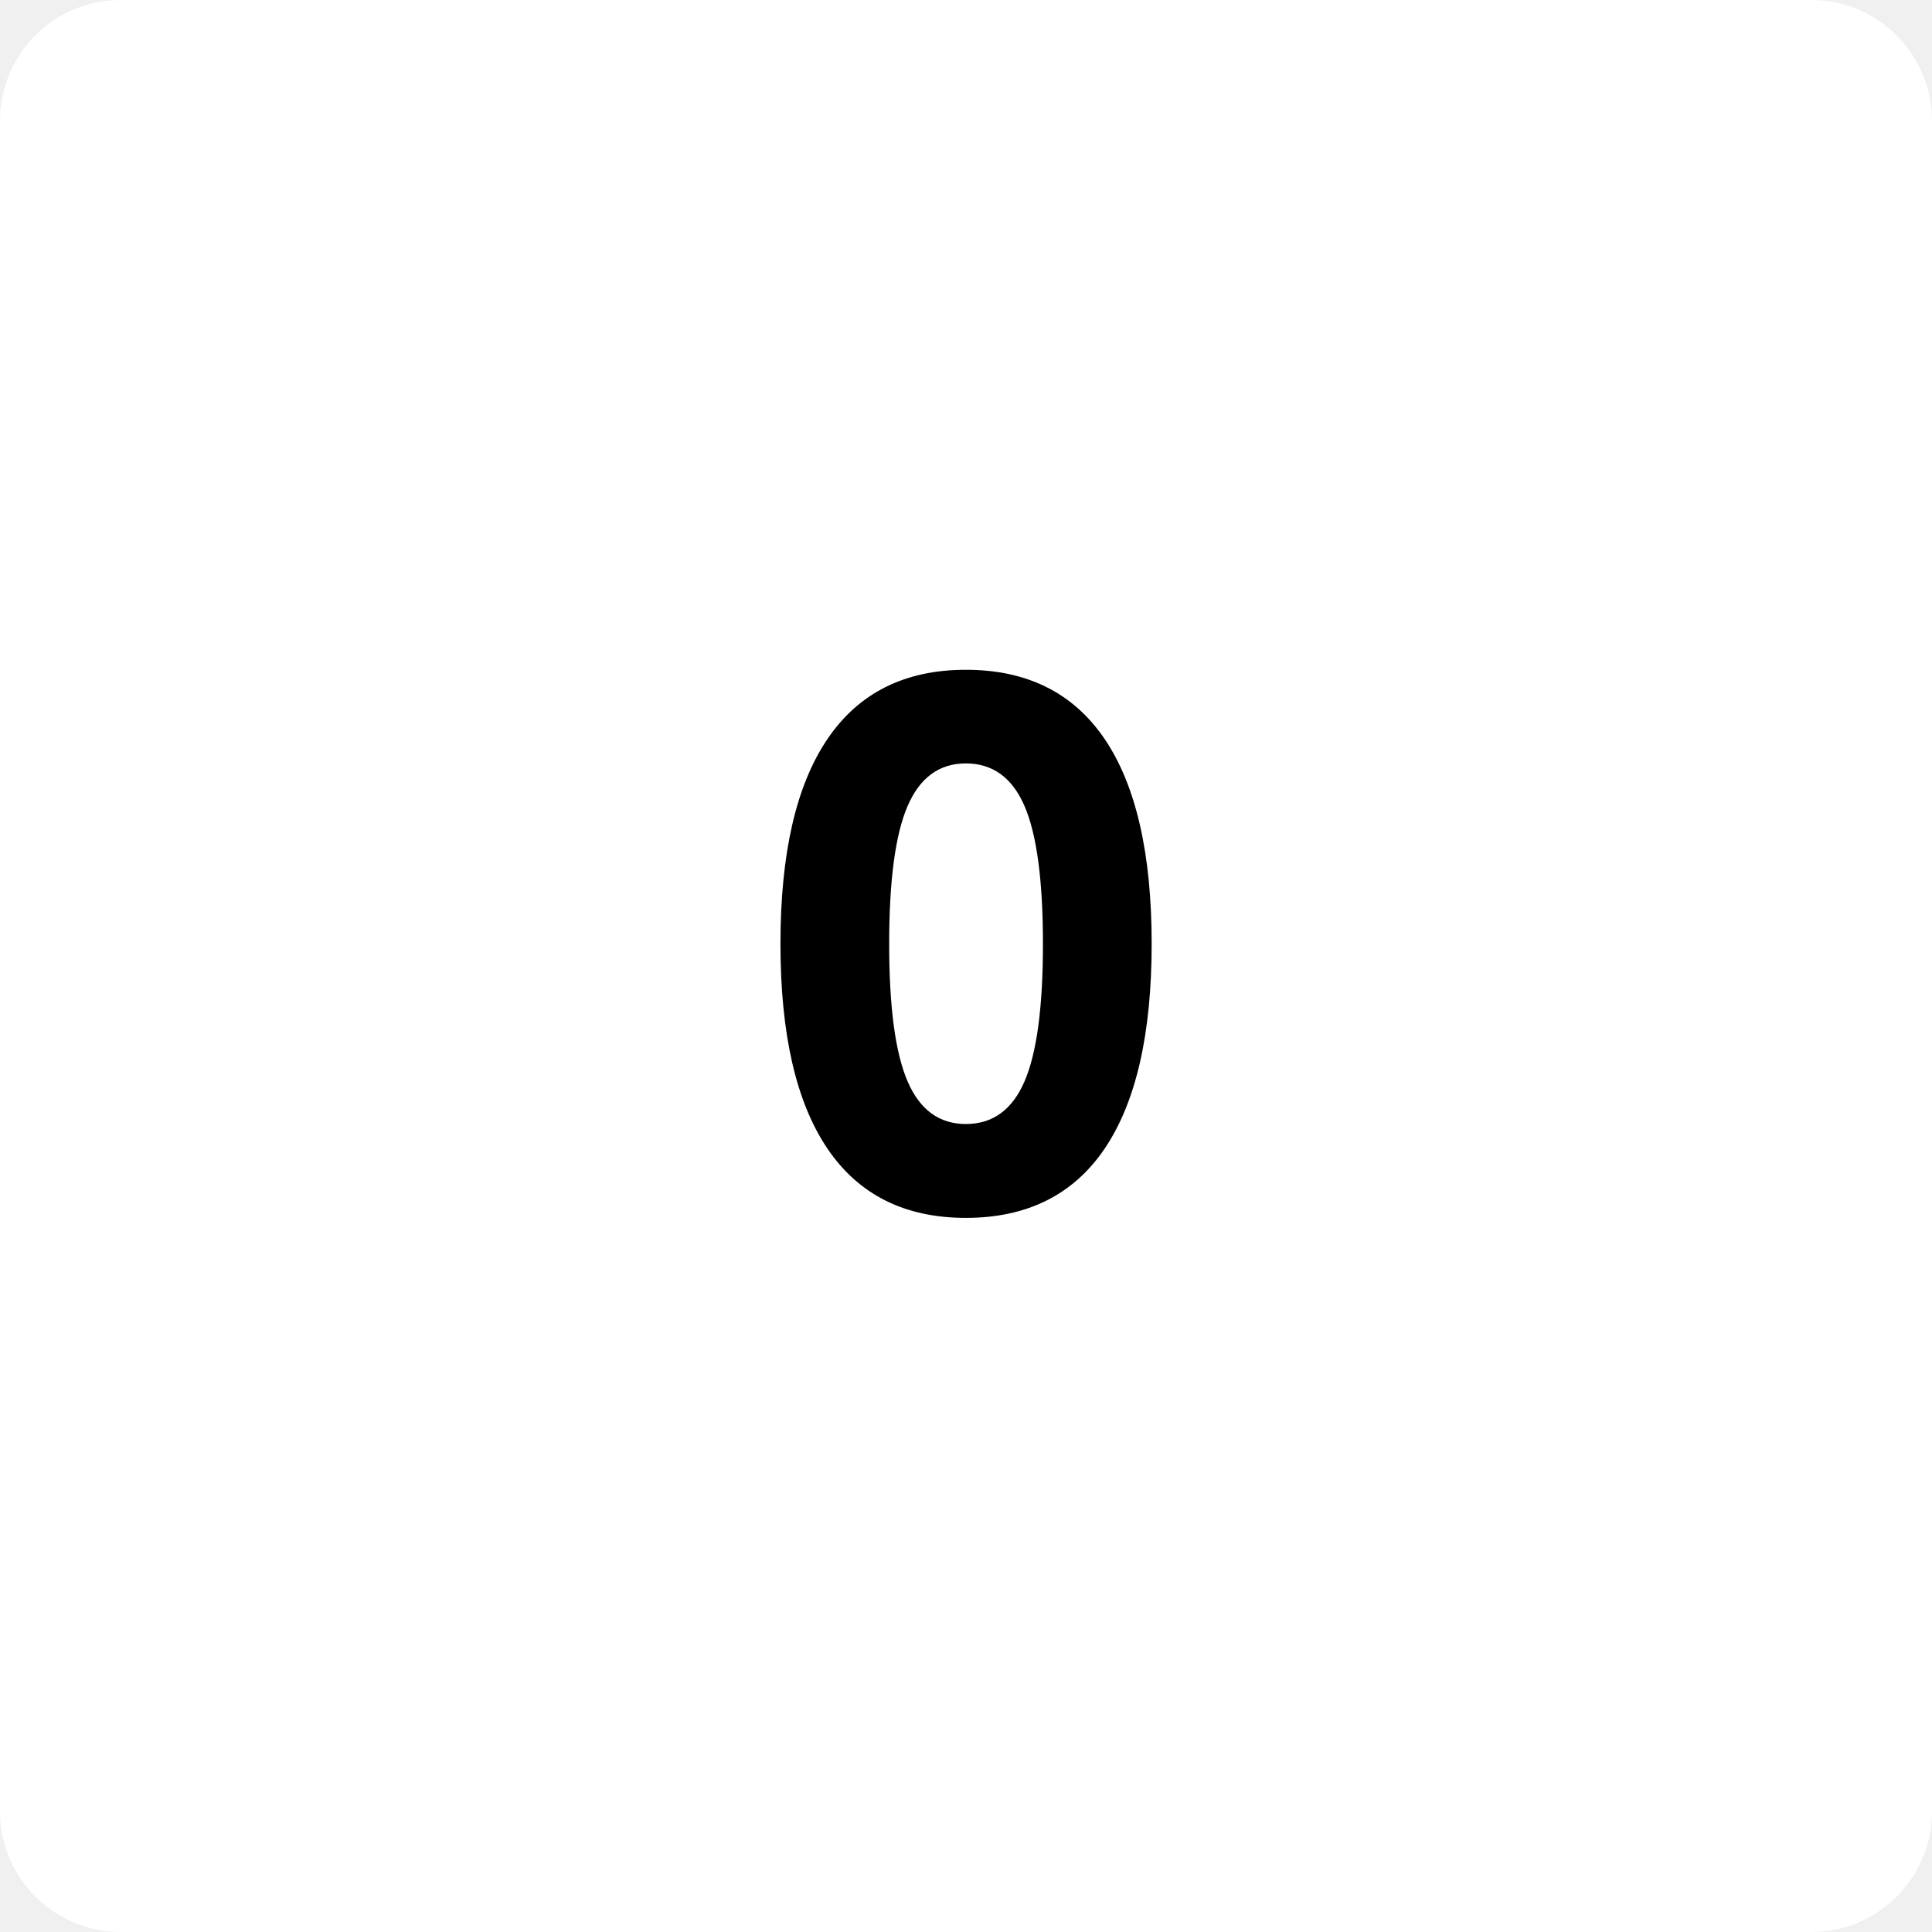
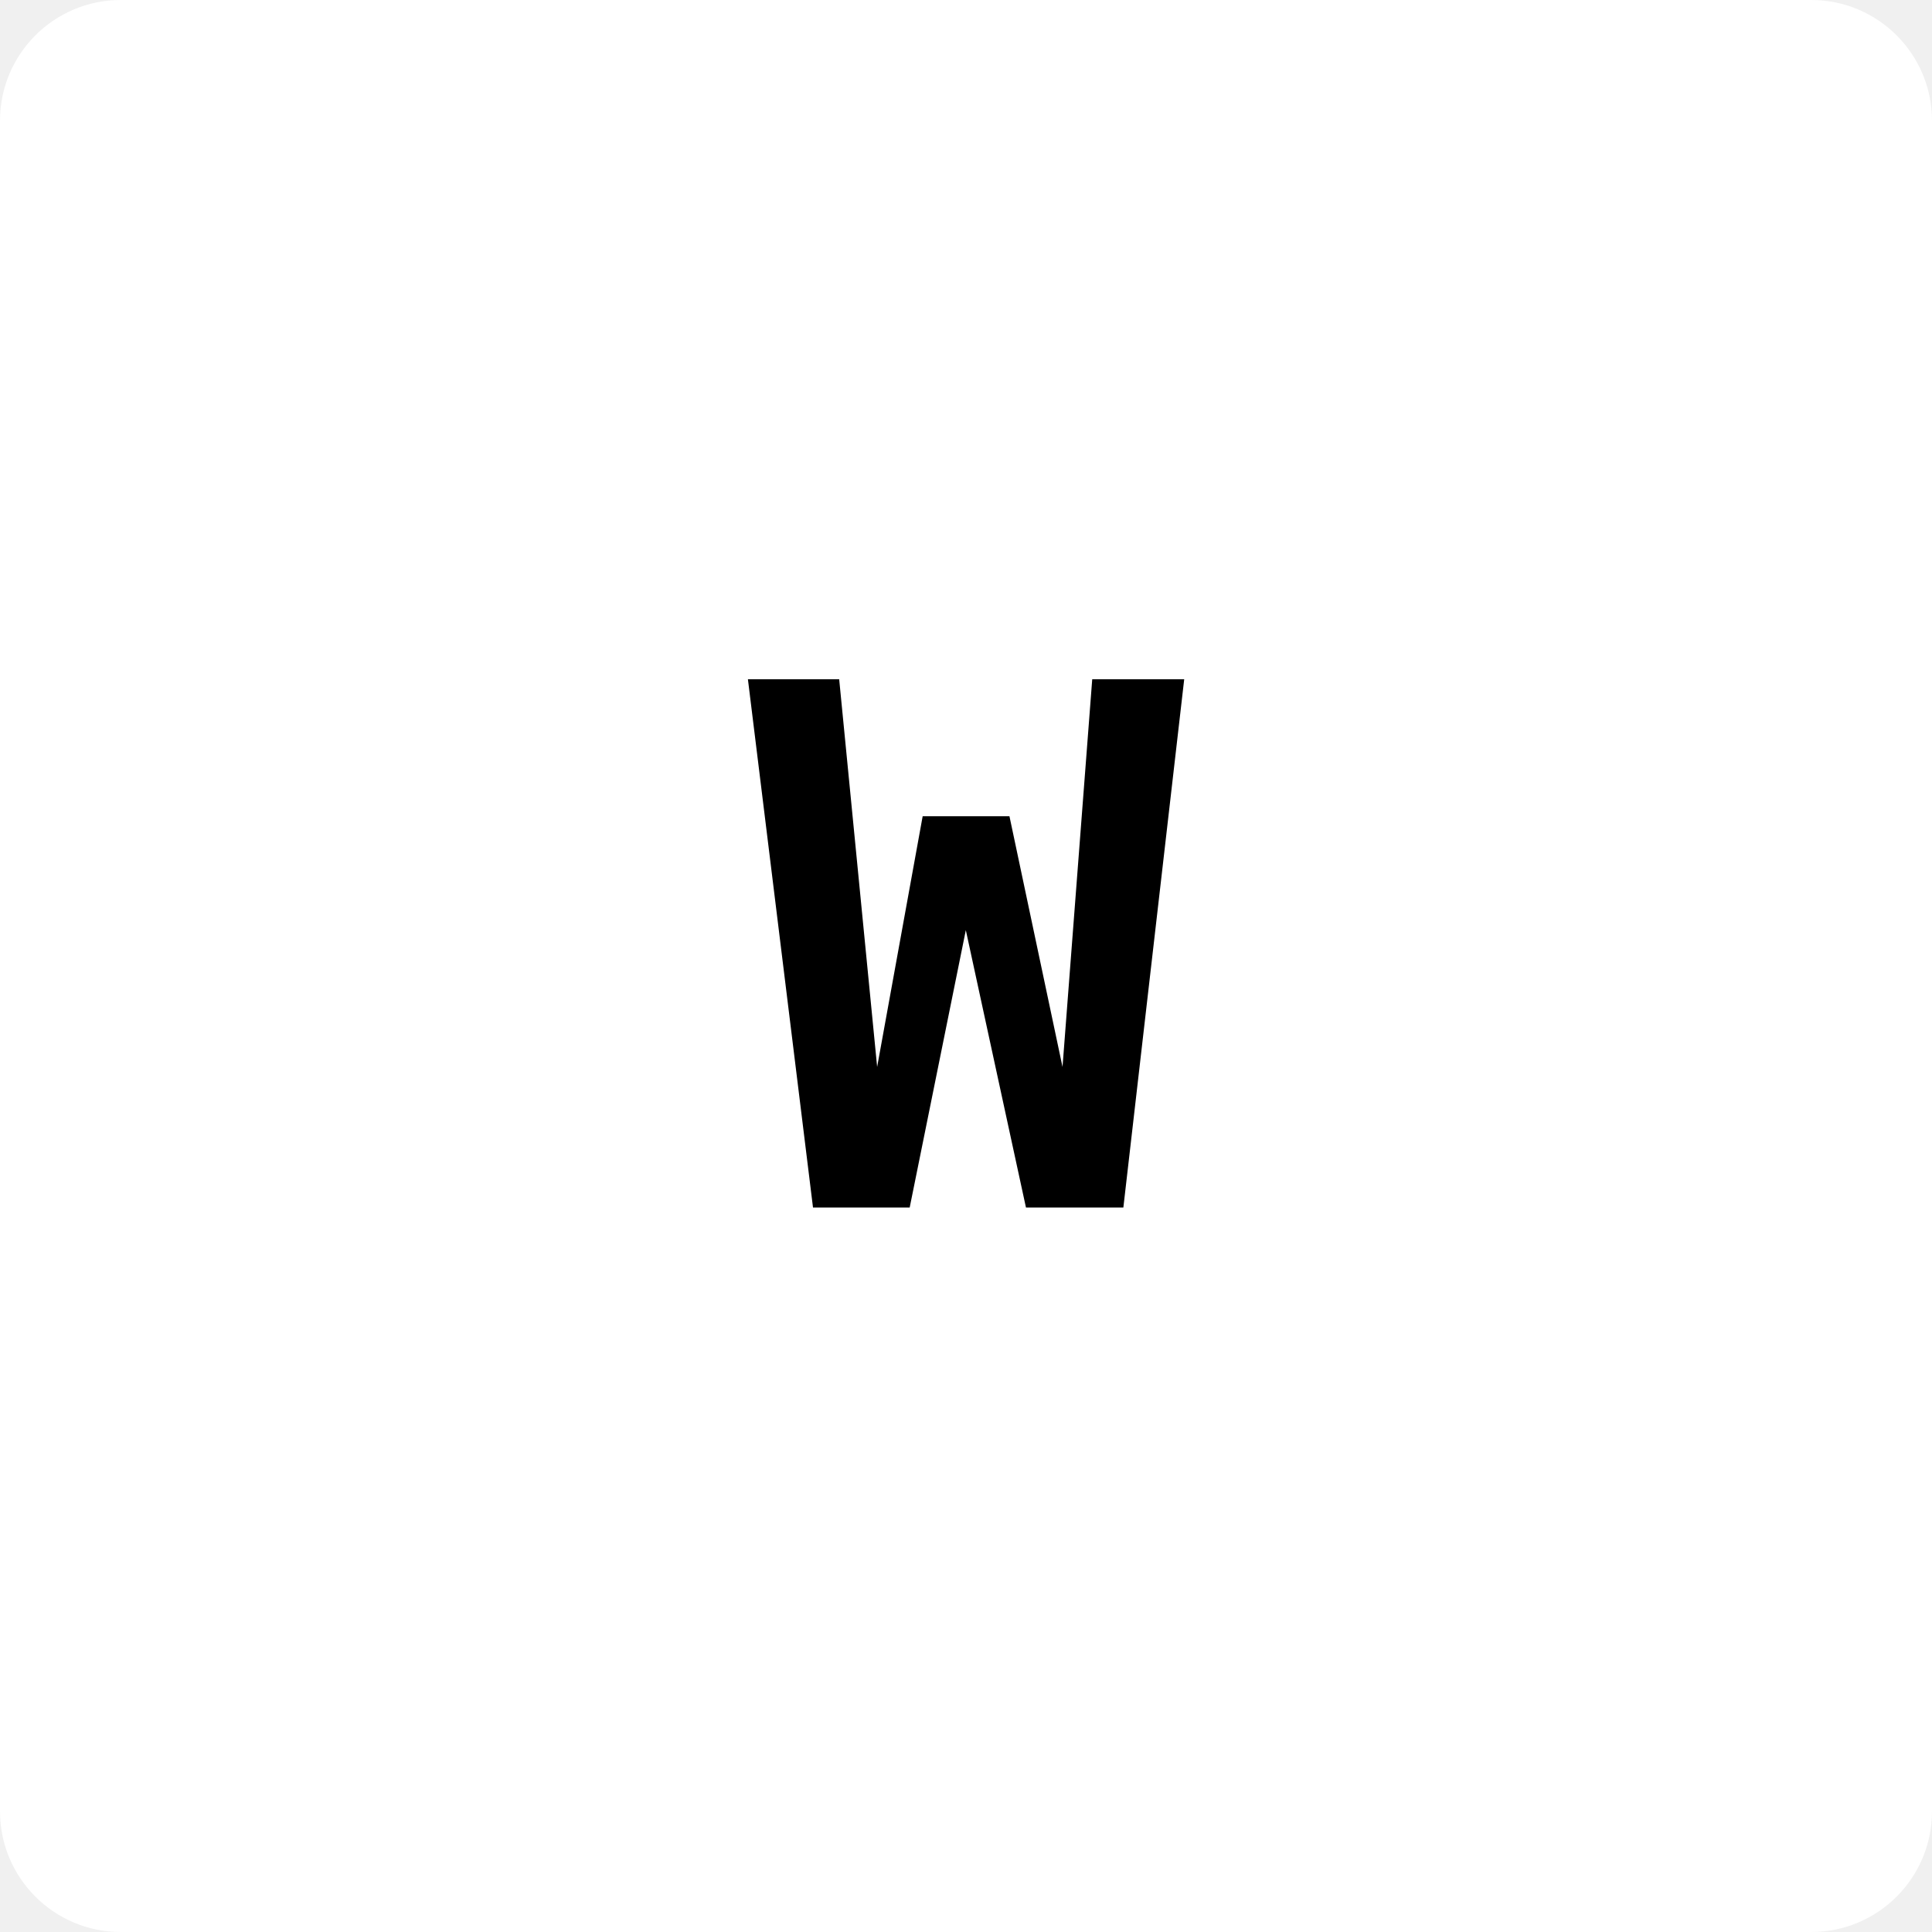
<svg xmlns="http://www.w3.org/2000/svg" width="128" height="128" viewBox="0 0 128 128">
  <rect width="128" height="128" fill="#fff" rx="8" />
-   <text x="64" y="80" font-family="monospace" font-size="48" fill="#000" text-anchor="middle" font-weight="bold">O</text>
+   <text x="64" y="80" font-family="monospace" font-size="48" fill="#000" text-anchor="middle" font-weight="bold">W</text>
</svg>
